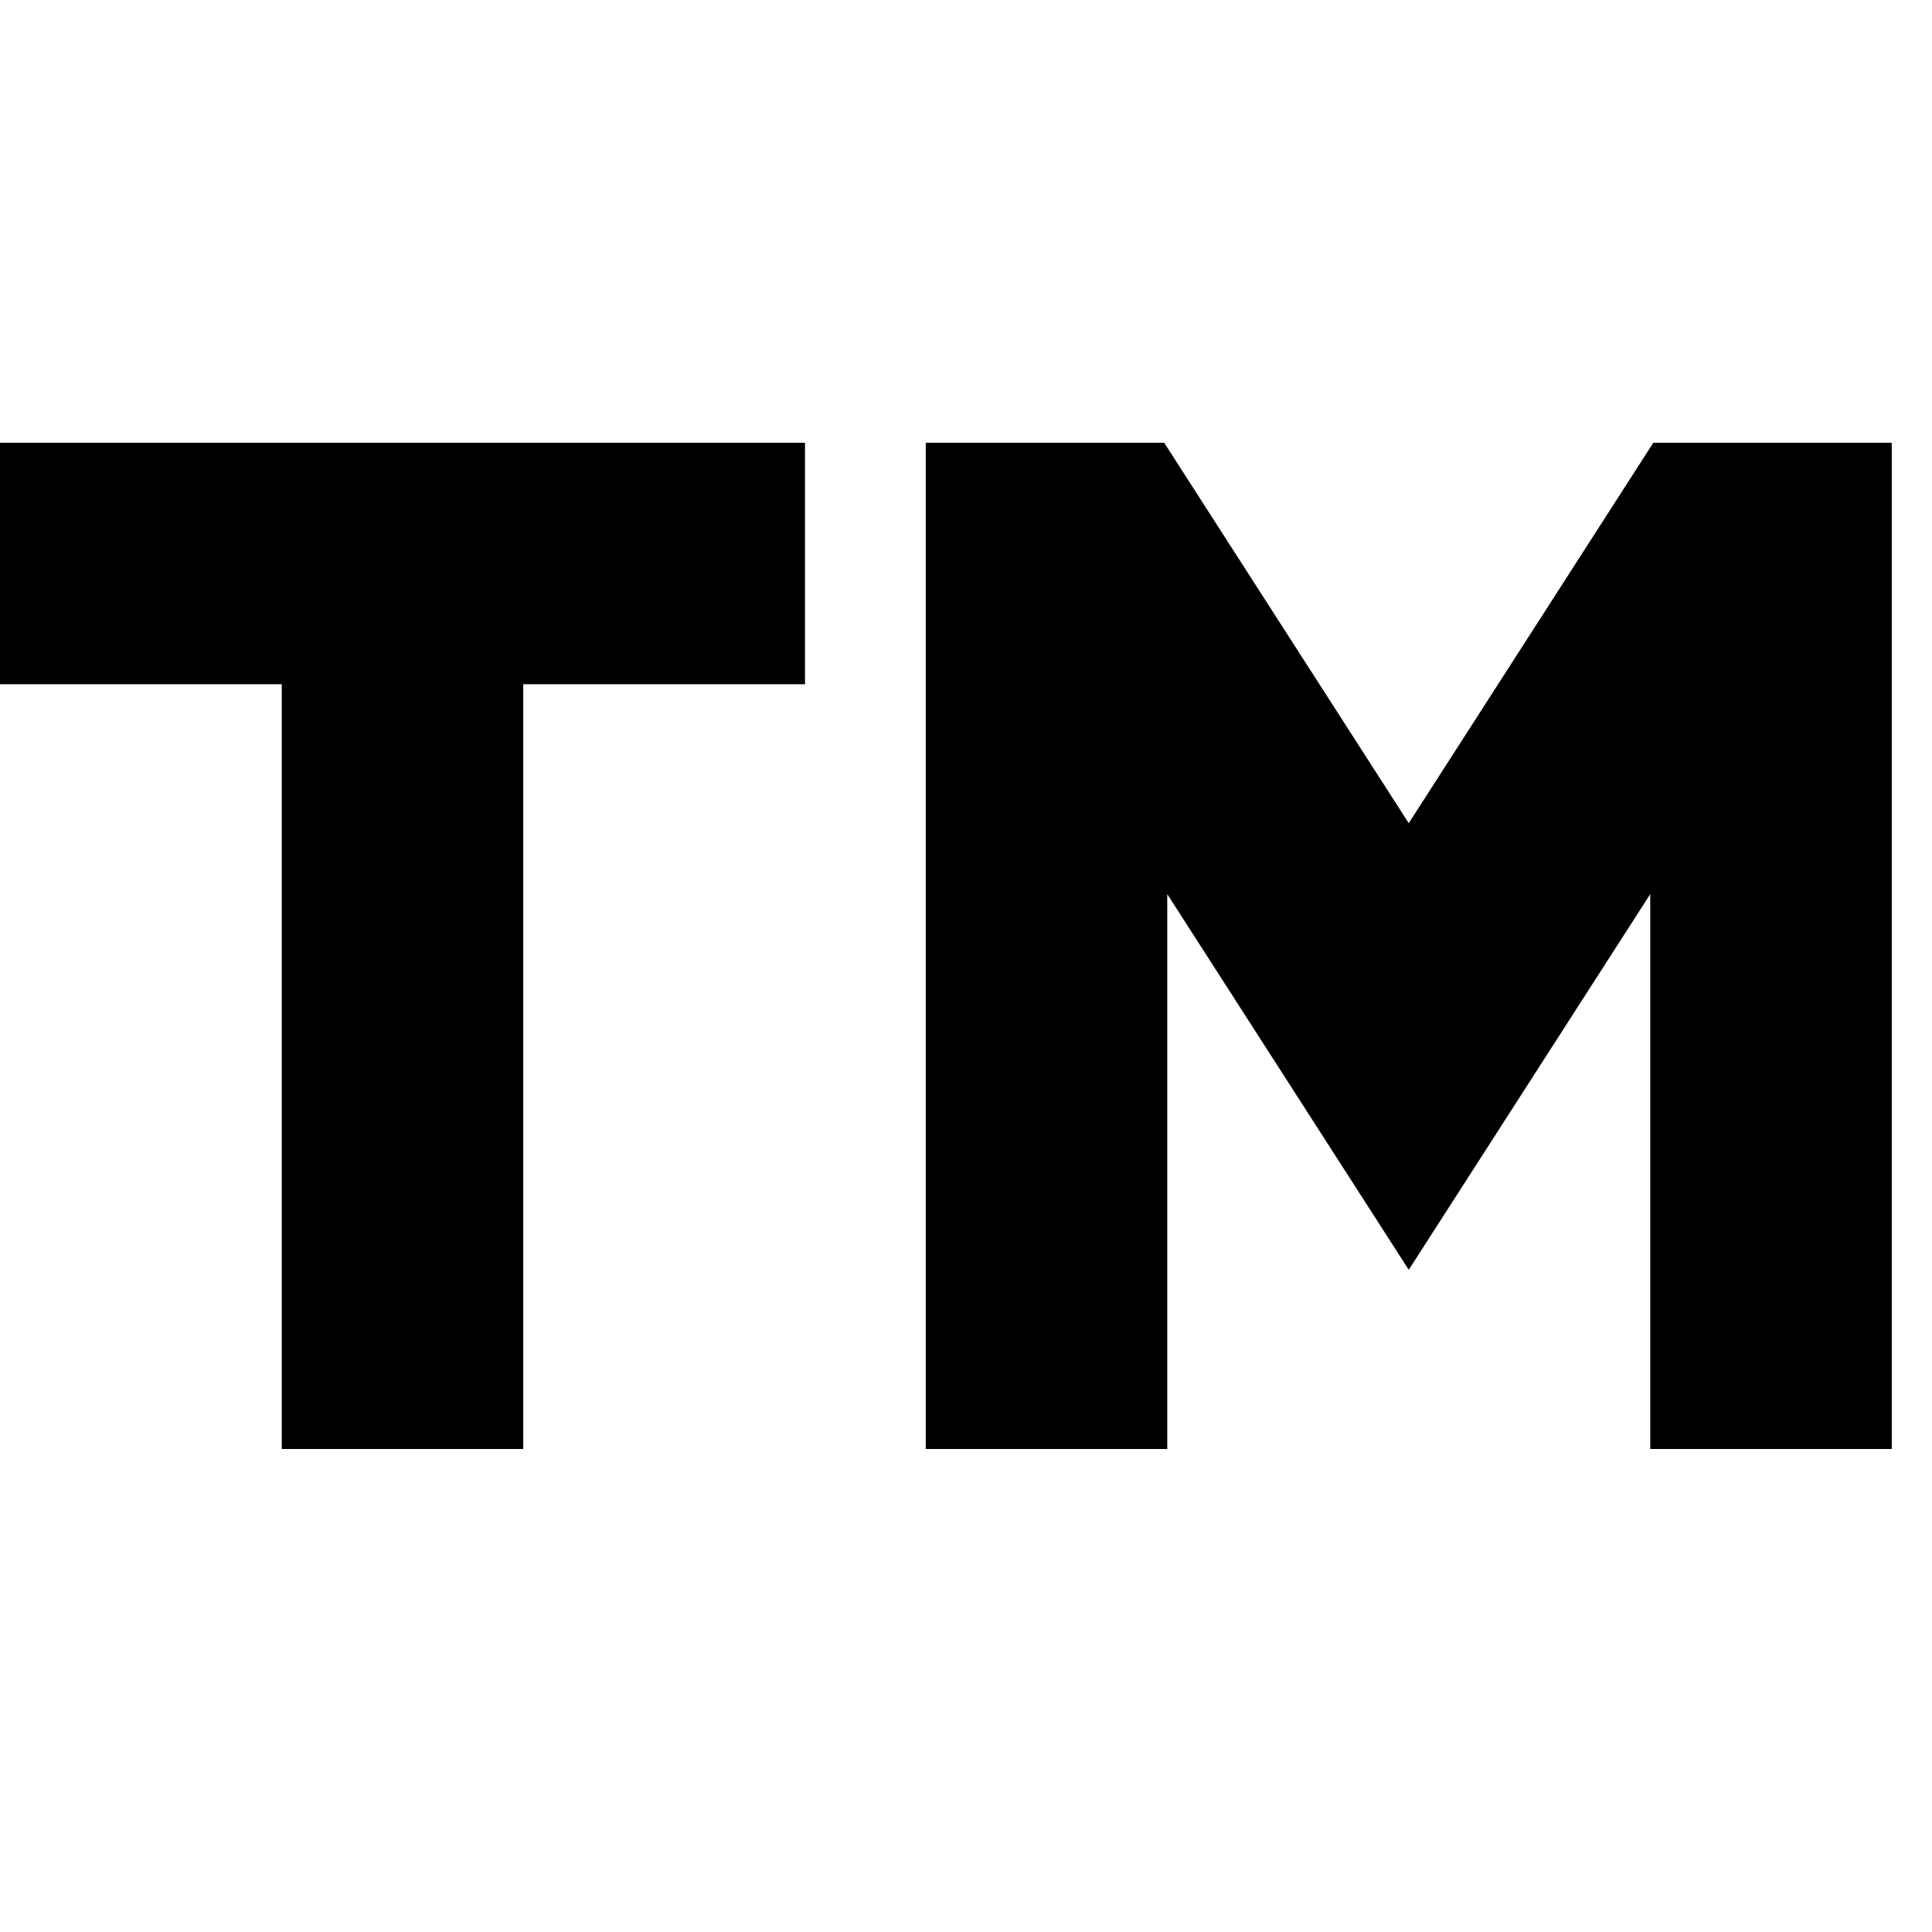
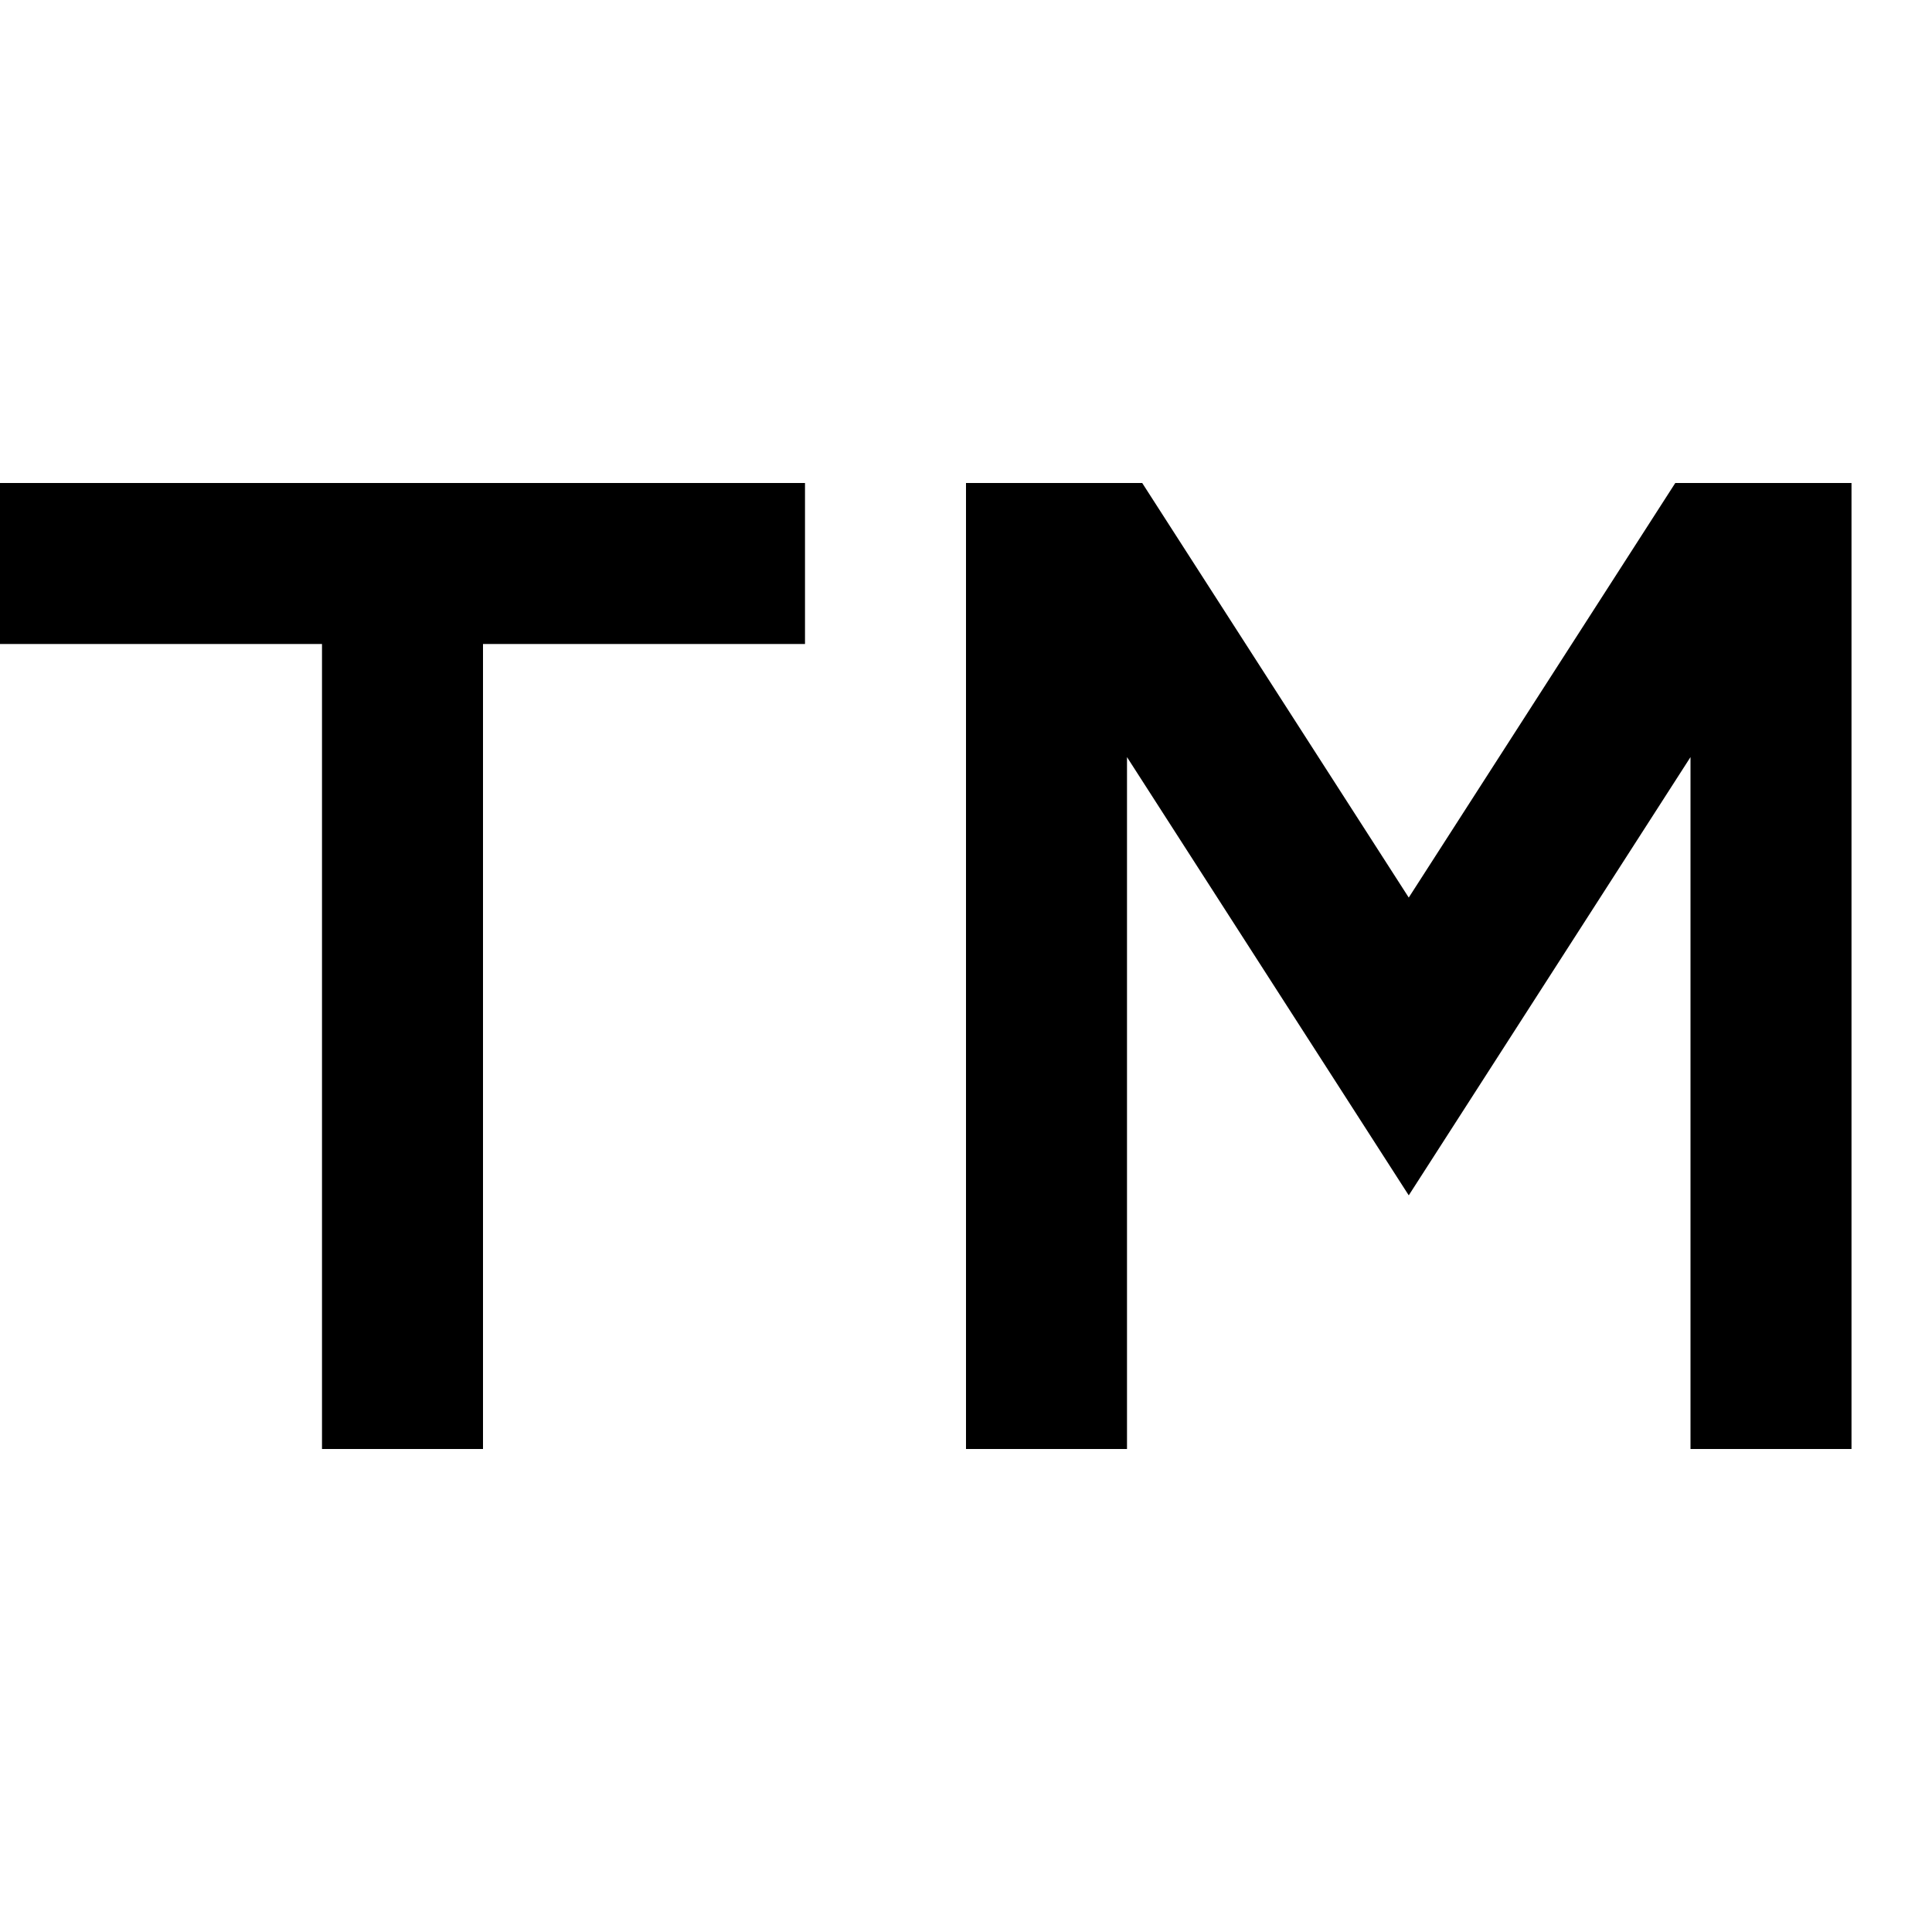
<svg xmlns="http://www.w3.org/2000/svg" width="24" height="24" fill="none">
-   <path fill="currentColor" d="M10 8.5H6.5V18h-3V8.5H0v-3h10zm1.5 9.5V5.5h2.962l3.038 4.726L20.538 5.5H23.5V18h-3v-6.893l-3 4.667-3-4.667V18z" />
+   <path fill="currentColor" d="M10 8H6v10H4V8H0V6h10zm2 10V6h2.189l3.311 5.15L20.811 6H23v12h-2V9.405l-3.5 5.444L14 9.405V18z" />
</svg>
